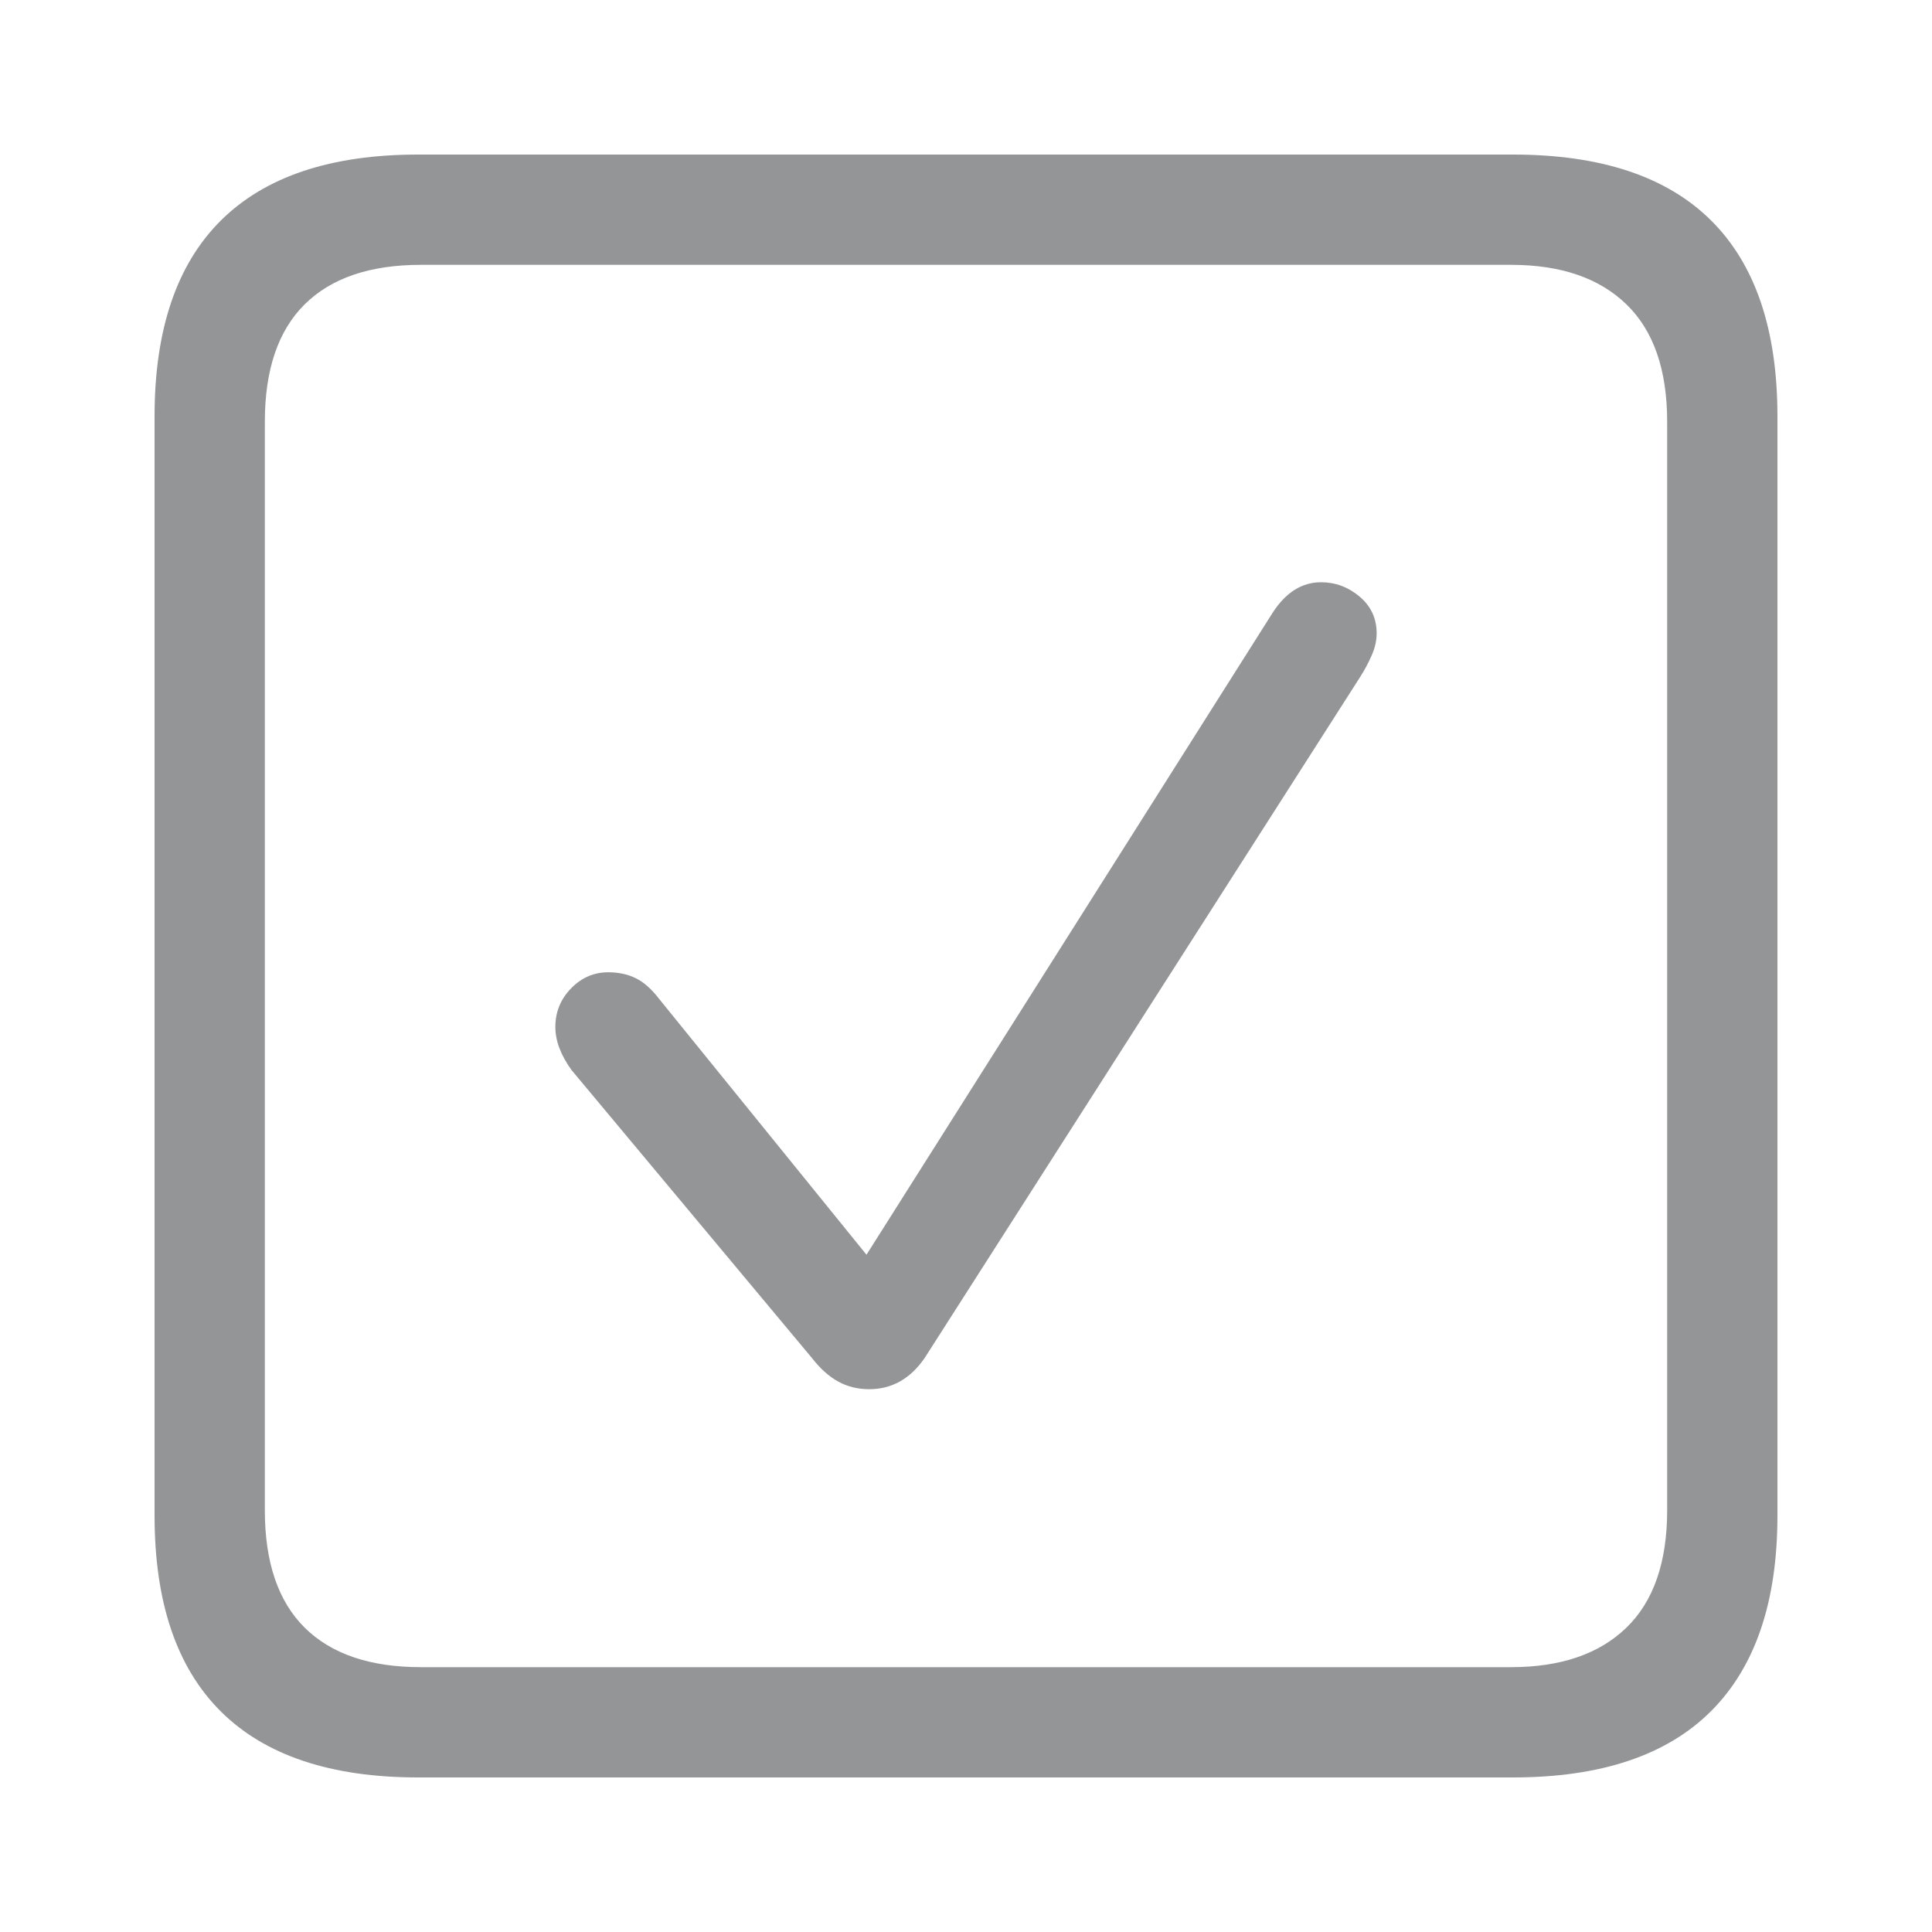
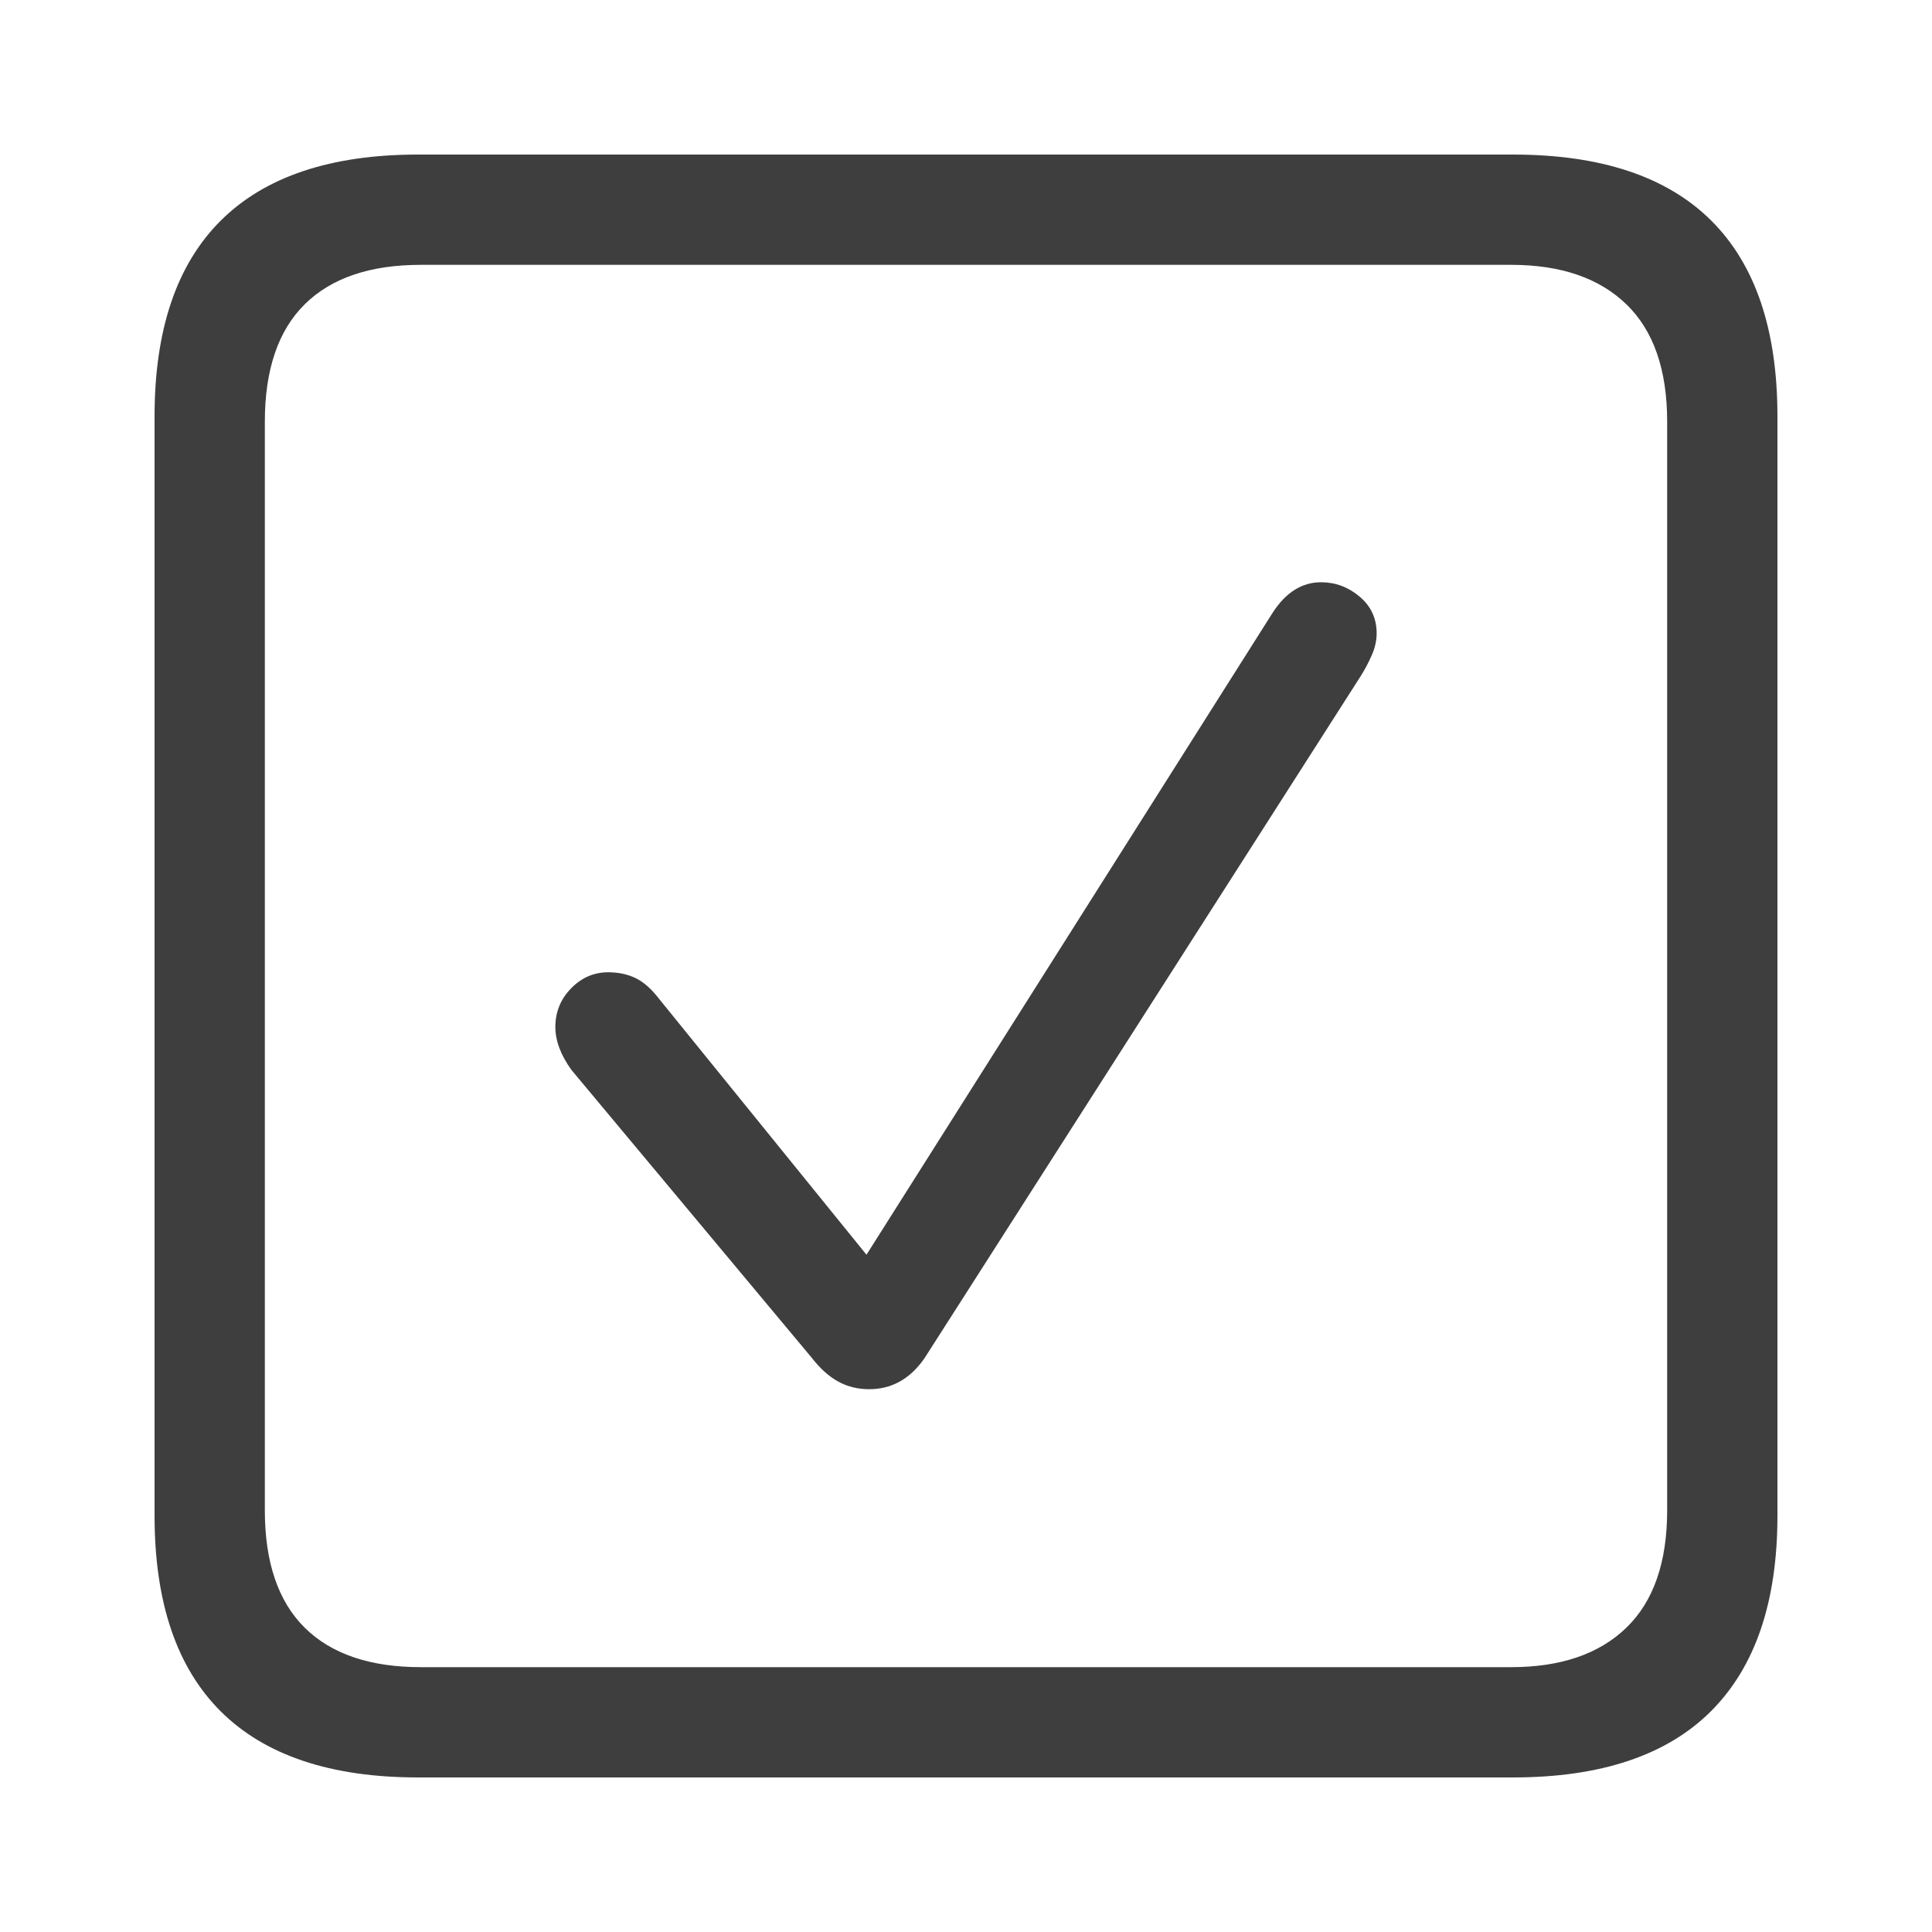
<svg xmlns="http://www.w3.org/2000/svg" width="100px" height="100px" viewBox="0 0 100 100" version="1.1">
  <g id="Artboard-Copy-292" stroke="none" stroke-width="1" fill="none" fill-rule="evenodd">
-     <path d="M78.309,92 C82.857,92 86.276,90.855 88.566,88.566 C90.855,86.276 92,82.904 92,78.449 L92,21.551 C92,17.065 90.855,13.685 88.566,11.411 C86.276,9.137 82.857,8 78.309,8 L21.644,8 C17.127,8 13.724,9.137 11.434,11.411 C9.145,13.685 8,17.065 8,21.551 L8,78.449 C8,82.935 9.145,86.315 11.434,88.589 C13.724,90.863 17.127,92 21.644,92 L78.309,92 Z M78.217,86.292 L21.783,86.292 C19.154,86.292 17.15,85.611 15.773,84.25 C14.397,82.888 13.708,80.862 13.708,78.17 L13.708,21.83 C13.708,19.138 14.397,17.112 15.773,15.75 C17.15,14.389 19.154,13.708 21.783,13.708 L78.217,13.708 C80.785,13.708 82.772,14.389 84.18,15.75 C85.588,17.112 86.292,19.138 86.292,21.83 L86.292,78.17 C86.292,80.862 85.588,82.888 84.18,84.25 C82.772,85.611 80.785,86.292 78.217,86.292 Z M44.988,71.905 C46.164,71.905 47.123,71.364 47.865,70.281 L70.42,35.01 C70.636,34.67 70.83,34.306 71,33.919 C71.17,33.533 71.255,33.154 71.255,32.782 C71.255,32.009 70.961,31.375 70.373,30.88 C69.786,30.385 69.12,30.137 68.378,30.137 C67.388,30.137 66.552,30.663 65.872,31.715 L44.849,64.944 L34.128,51.717 C33.726,51.191 33.316,50.828 32.898,50.627 C32.481,50.425 32.009,50.325 31.483,50.325 C30.74,50.325 30.098,50.603 29.557,51.16 C29.015,51.717 28.745,52.382 28.745,53.156 C28.745,53.867 29.023,54.61 29.58,55.383 L42.018,70.281 C42.451,70.838 42.907,71.248 43.387,71.51 C43.866,71.773 44.4,71.905 44.988,71.905 Z" id="􀃲" fill="#939597" fill-rule="nonzero" />
+     <path d="M78.309,92 C82.857,92 86.276,90.855 88.566,88.566 C90.855,86.276 92,82.904 92,78.449 L92,21.551 C92,17.065 90.855,13.685 88.566,11.411 C86.276,9.137 82.857,8 78.309,8 L21.644,8 C17.127,8 13.724,9.137 11.434,11.411 C9.145,13.685 8,17.065 8,21.551 L8,78.449 C8,82.935 9.145,86.315 11.434,88.589 C13.724,90.863 17.127,92 21.644,92 L78.309,92 Z M78.217,86.292 L21.783,86.292 C19.154,86.292 17.15,85.611 15.773,84.25 C14.397,82.888 13.708,80.862 13.708,78.17 L13.708,21.83 C13.708,19.138 14.397,17.112 15.773,15.75 C17.15,14.389 19.154,13.708 21.783,13.708 L78.217,13.708 C80.785,13.708 82.772,14.389 84.18,15.75 C85.588,17.112 86.292,19.138 86.292,21.83 L86.292,78.17 C86.292,80.862 85.588,82.888 84.18,84.25 C82.772,85.611 80.785,86.292 78.217,86.292 Z M44.988,71.905 C46.164,71.905 47.123,71.364 47.865,70.281 L70.42,35.01 C70.636,34.67 70.83,34.306 71,33.919 C71.17,33.533 71.255,33.154 71.255,32.782 C71.255,32.009 70.961,31.375 70.373,30.88 C69.786,30.385 69.12,30.137 68.378,30.137 C67.388,30.137 66.552,30.663 65.872,31.715 L44.849,64.944 L34.128,51.717 C33.726,51.191 33.316,50.828 32.898,50.627 C32.481,50.425 32.009,50.325 31.483,50.325 C30.74,50.325 30.098,50.603 29.557,51.16 C29.015,51.717 28.745,52.382 28.745,53.156 C28.745,53.867 29.023,54.61 29.58,55.383 L42.018,70.281 C42.451,70.838 42.907,71.248 43.387,71.51 C43.866,71.773 44.4,71.905 44.988,71.905 Z" id="􀃲" fill="#3E3E3E" fill-rule="nonzero" />
  </g>
</svg>
